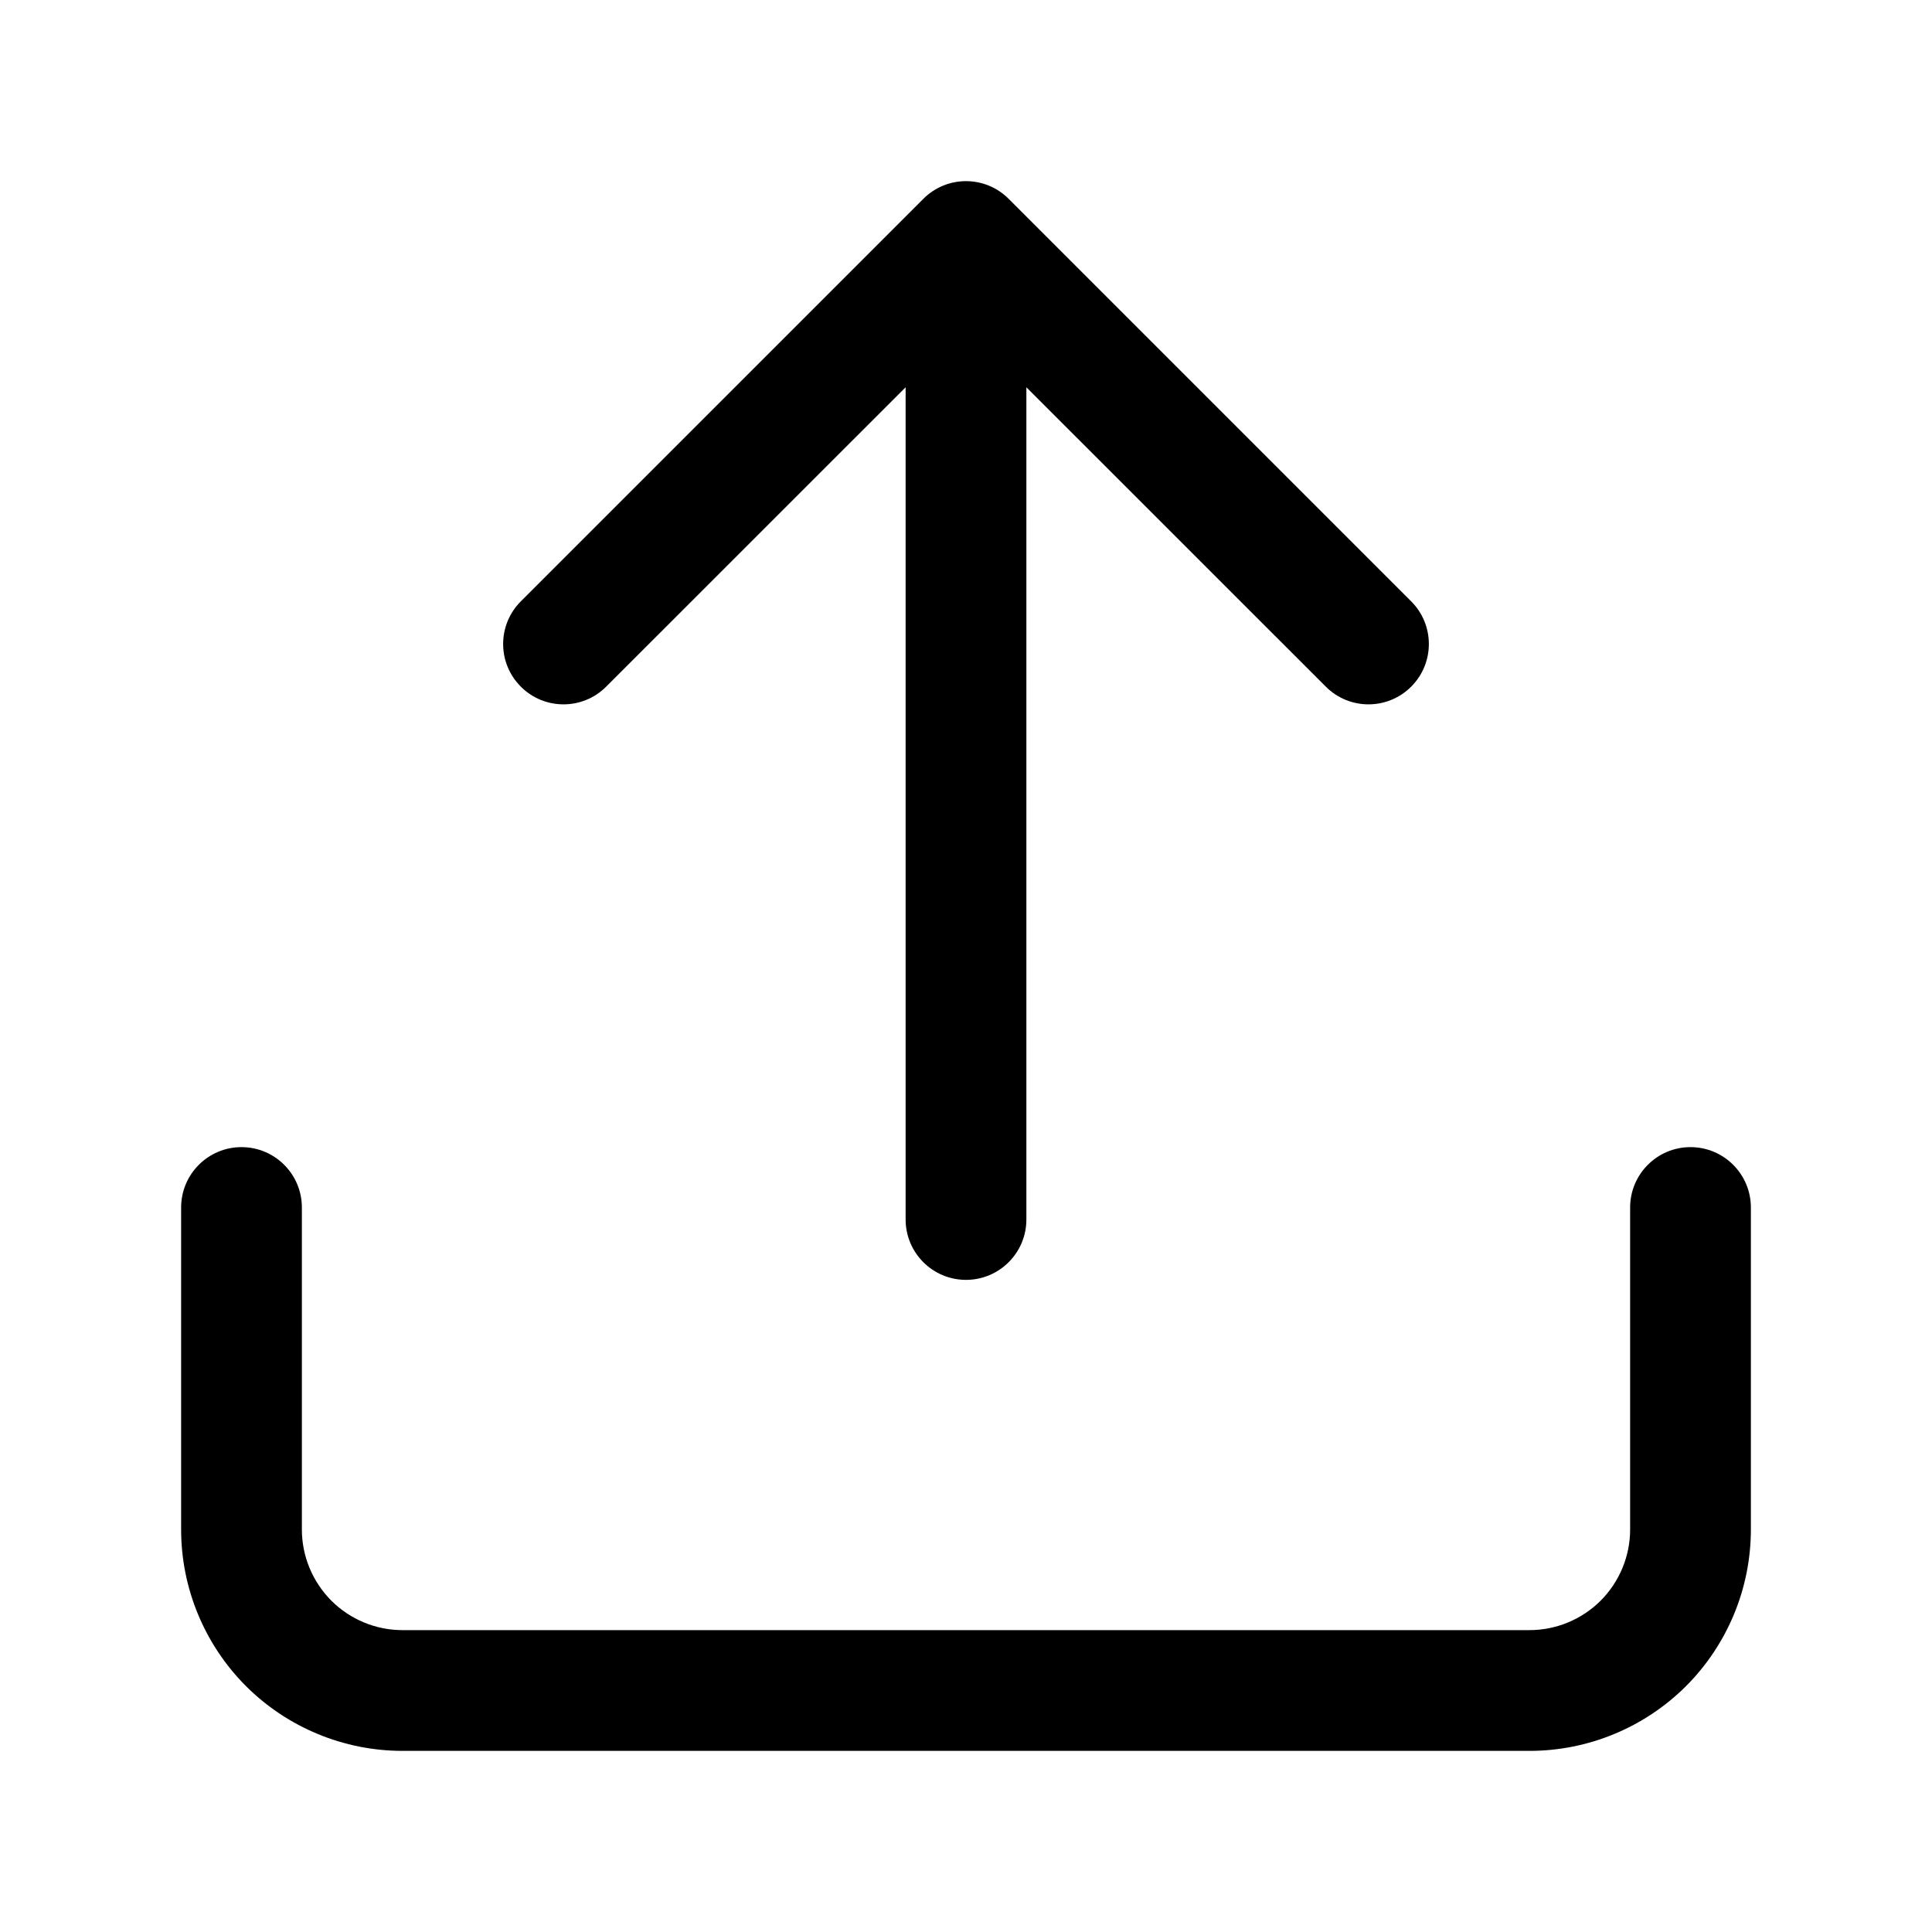
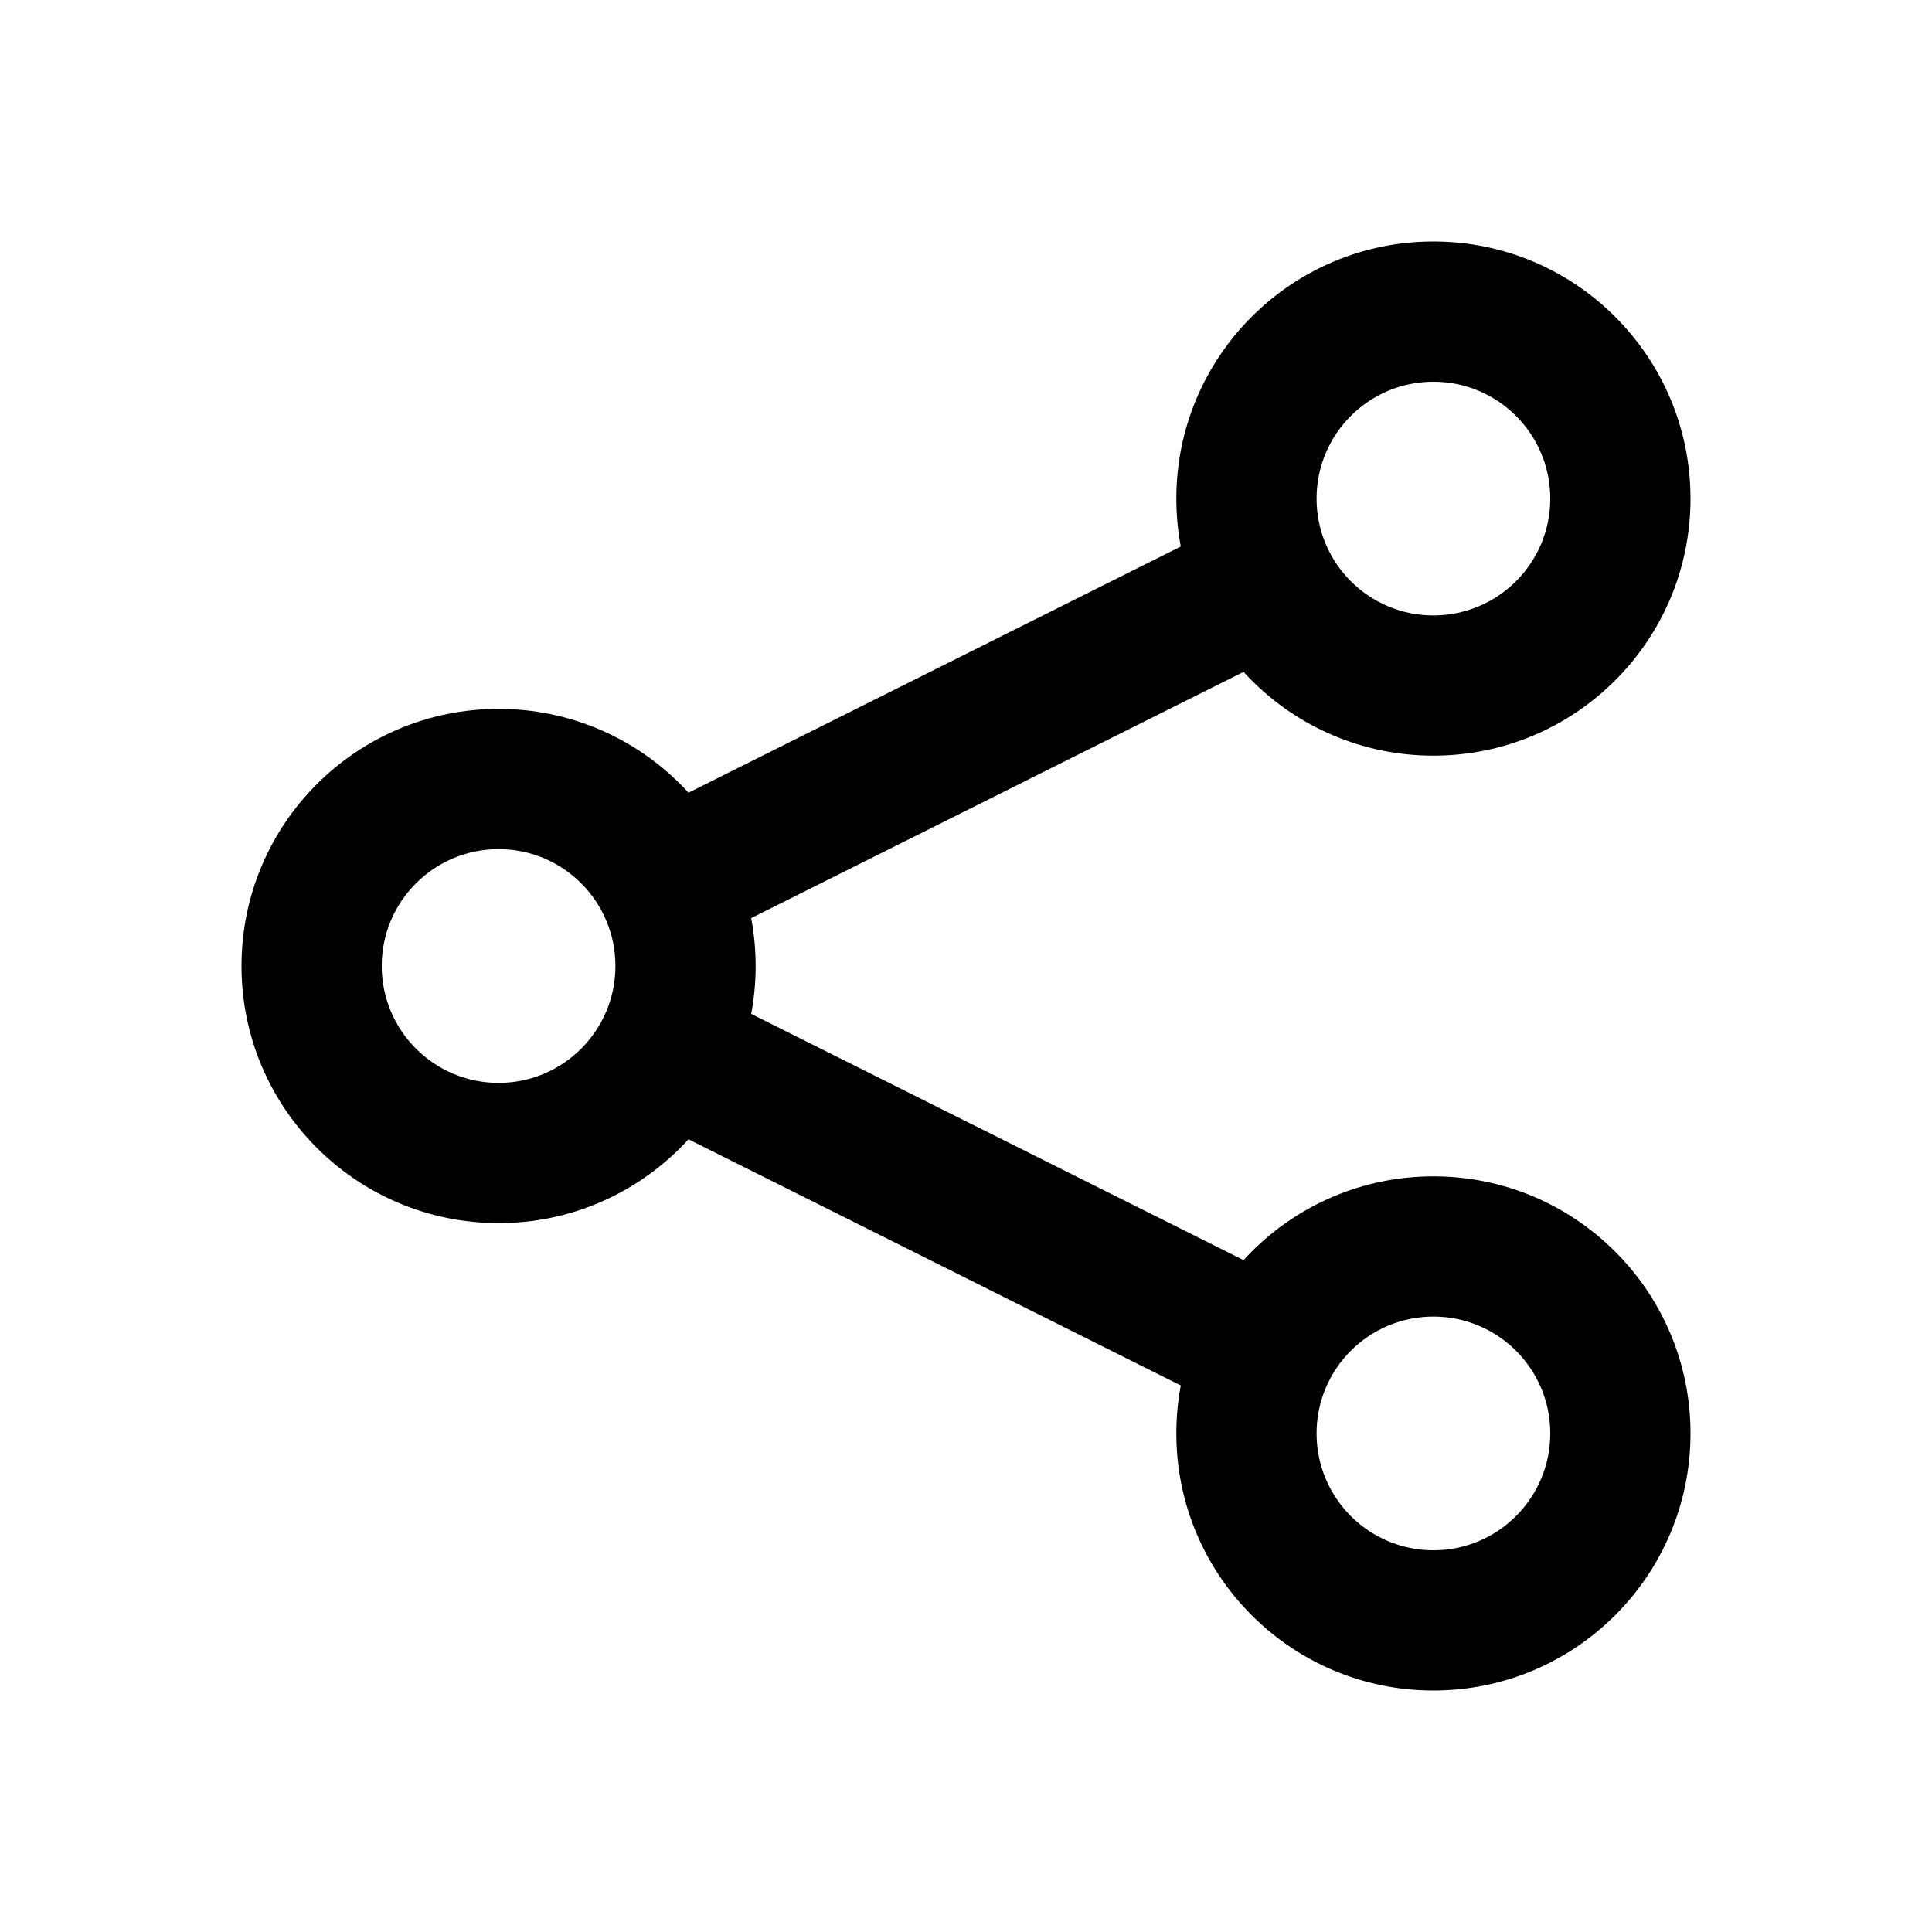
<svg xmlns="http://www.w3.org/2000/svg" width="24" height="24" viewBox="0 0 24 24" fill="none">
-   <path fill-rule="evenodd" clip-rule="evenodd" d="M11.47 2.47C11.763 2.177 12.237 2.177 12.53 2.47L17.53 7.47C17.823 7.763 17.823 8.237 17.53 8.53C17.237 8.823 16.763 8.823 16.47 8.53L12.75 4.811V15.149C12.75 15.563 12.414 15.899 12 15.899C11.586 15.899 11.25 15.563 11.25 15.149V4.811L7.53 8.53C7.237 8.823 6.763 8.823 6.47 8.53C6.177 8.237 6.177 7.763 6.47 7.47L11.47 2.47ZM3 14.25C3.414 14.25 3.75 14.586 3.75 15V19C3.75 19.331 3.882 19.649 4.116 19.884C4.351 20.118 4.668 20.25 5 20.25H19C19.331 20.25 19.649 20.118 19.884 19.884C20.118 19.649 20.25 19.331 20.25 19V15C20.25 14.586 20.586 14.25 21 14.25C21.414 14.25 21.75 14.586 21.75 15V19C21.75 19.729 21.46 20.429 20.945 20.945C20.429 21.46 19.729 21.75 19 21.75H5C4.271 21.75 3.571 21.46 3.055 20.945C2.54 20.429 2.25 19.729 2.25 19V15C2.25 14.586 2.586 14.25 3 14.25Z" fill="black" />
+   <path fill-rule="evenodd" clip-rule="evenodd" d="M6.194 10.548C5.392 10.548 4.742 11.198 4.742 12C4.742 12.802 5.392 13.452 6.194 13.452C6.995 13.452 7.645 12.802 7.645 12C7.645 11.198 6.995 10.548 6.194 10.548ZM3 12C3 10.236 4.43 8.806 6.194 8.806C7.957 8.806 9.387 10.236 9.387 12C9.387 13.764 7.957 15.194 6.194 15.194C4.43 15.194 3 13.764 3 12Z" fill="black" />
+   <path fill-rule="evenodd" clip-rule="evenodd" d="M17.806 4.742C17.005 4.742 16.355 5.392 16.355 6.194C16.355 6.995 17.005 7.645 17.806 7.645C18.608 7.645 19.258 6.995 19.258 6.194C19.258 5.392 18.608 4.742 17.806 4.742ZM14.613 6.194C14.613 4.43 16.043 3 17.806 3C19.57 3 21 4.43 21 6.194C21 7.957 19.57 9.387 17.806 9.387C16.043 9.387 14.613 7.957 14.613 6.194Z" fill="black" />
+   <path fill-rule="evenodd" clip-rule="evenodd" d="M17.806 16.355C17.005 16.355 16.355 17.005 16.355 17.806C16.355 18.608 17.005 19.258 17.806 19.258C18.608 19.258 19.258 18.608 19.258 17.806C19.258 17.005 18.608 16.355 17.806 16.355ZM14.613 17.806C14.613 16.043 16.043 14.613 17.806 14.613C19.57 14.613 21 16.043 21 17.806C21 19.57 19.57 21 17.806 21C16.043 21 14.613 19.57 14.613 17.806Z" fill="black" />
+   <path fill-rule="evenodd" clip-rule="evenodd" d="M16.263 6.965C16.478 7.396 16.304 7.919 15.873 8.134L8.906 11.618C8.475 11.833 7.952 11.659 7.737 11.228C7.522 10.798 7.696 10.275 8.127 10.06L15.094 6.576C15.525 6.361 16.048 6.535 16.263 6.965ZM7.737 12.772C7.952 12.341 8.475 12.167 8.906 12.382L15.873 15.866C16.304 16.081 16.478 16.604 16.263 17.035C16.048 17.465 15.525 17.639 15.094 17.424L8.127 13.94C7.696 13.725 7.522 13.202 7.737 12.772Z" fill="black" />
</svg>
